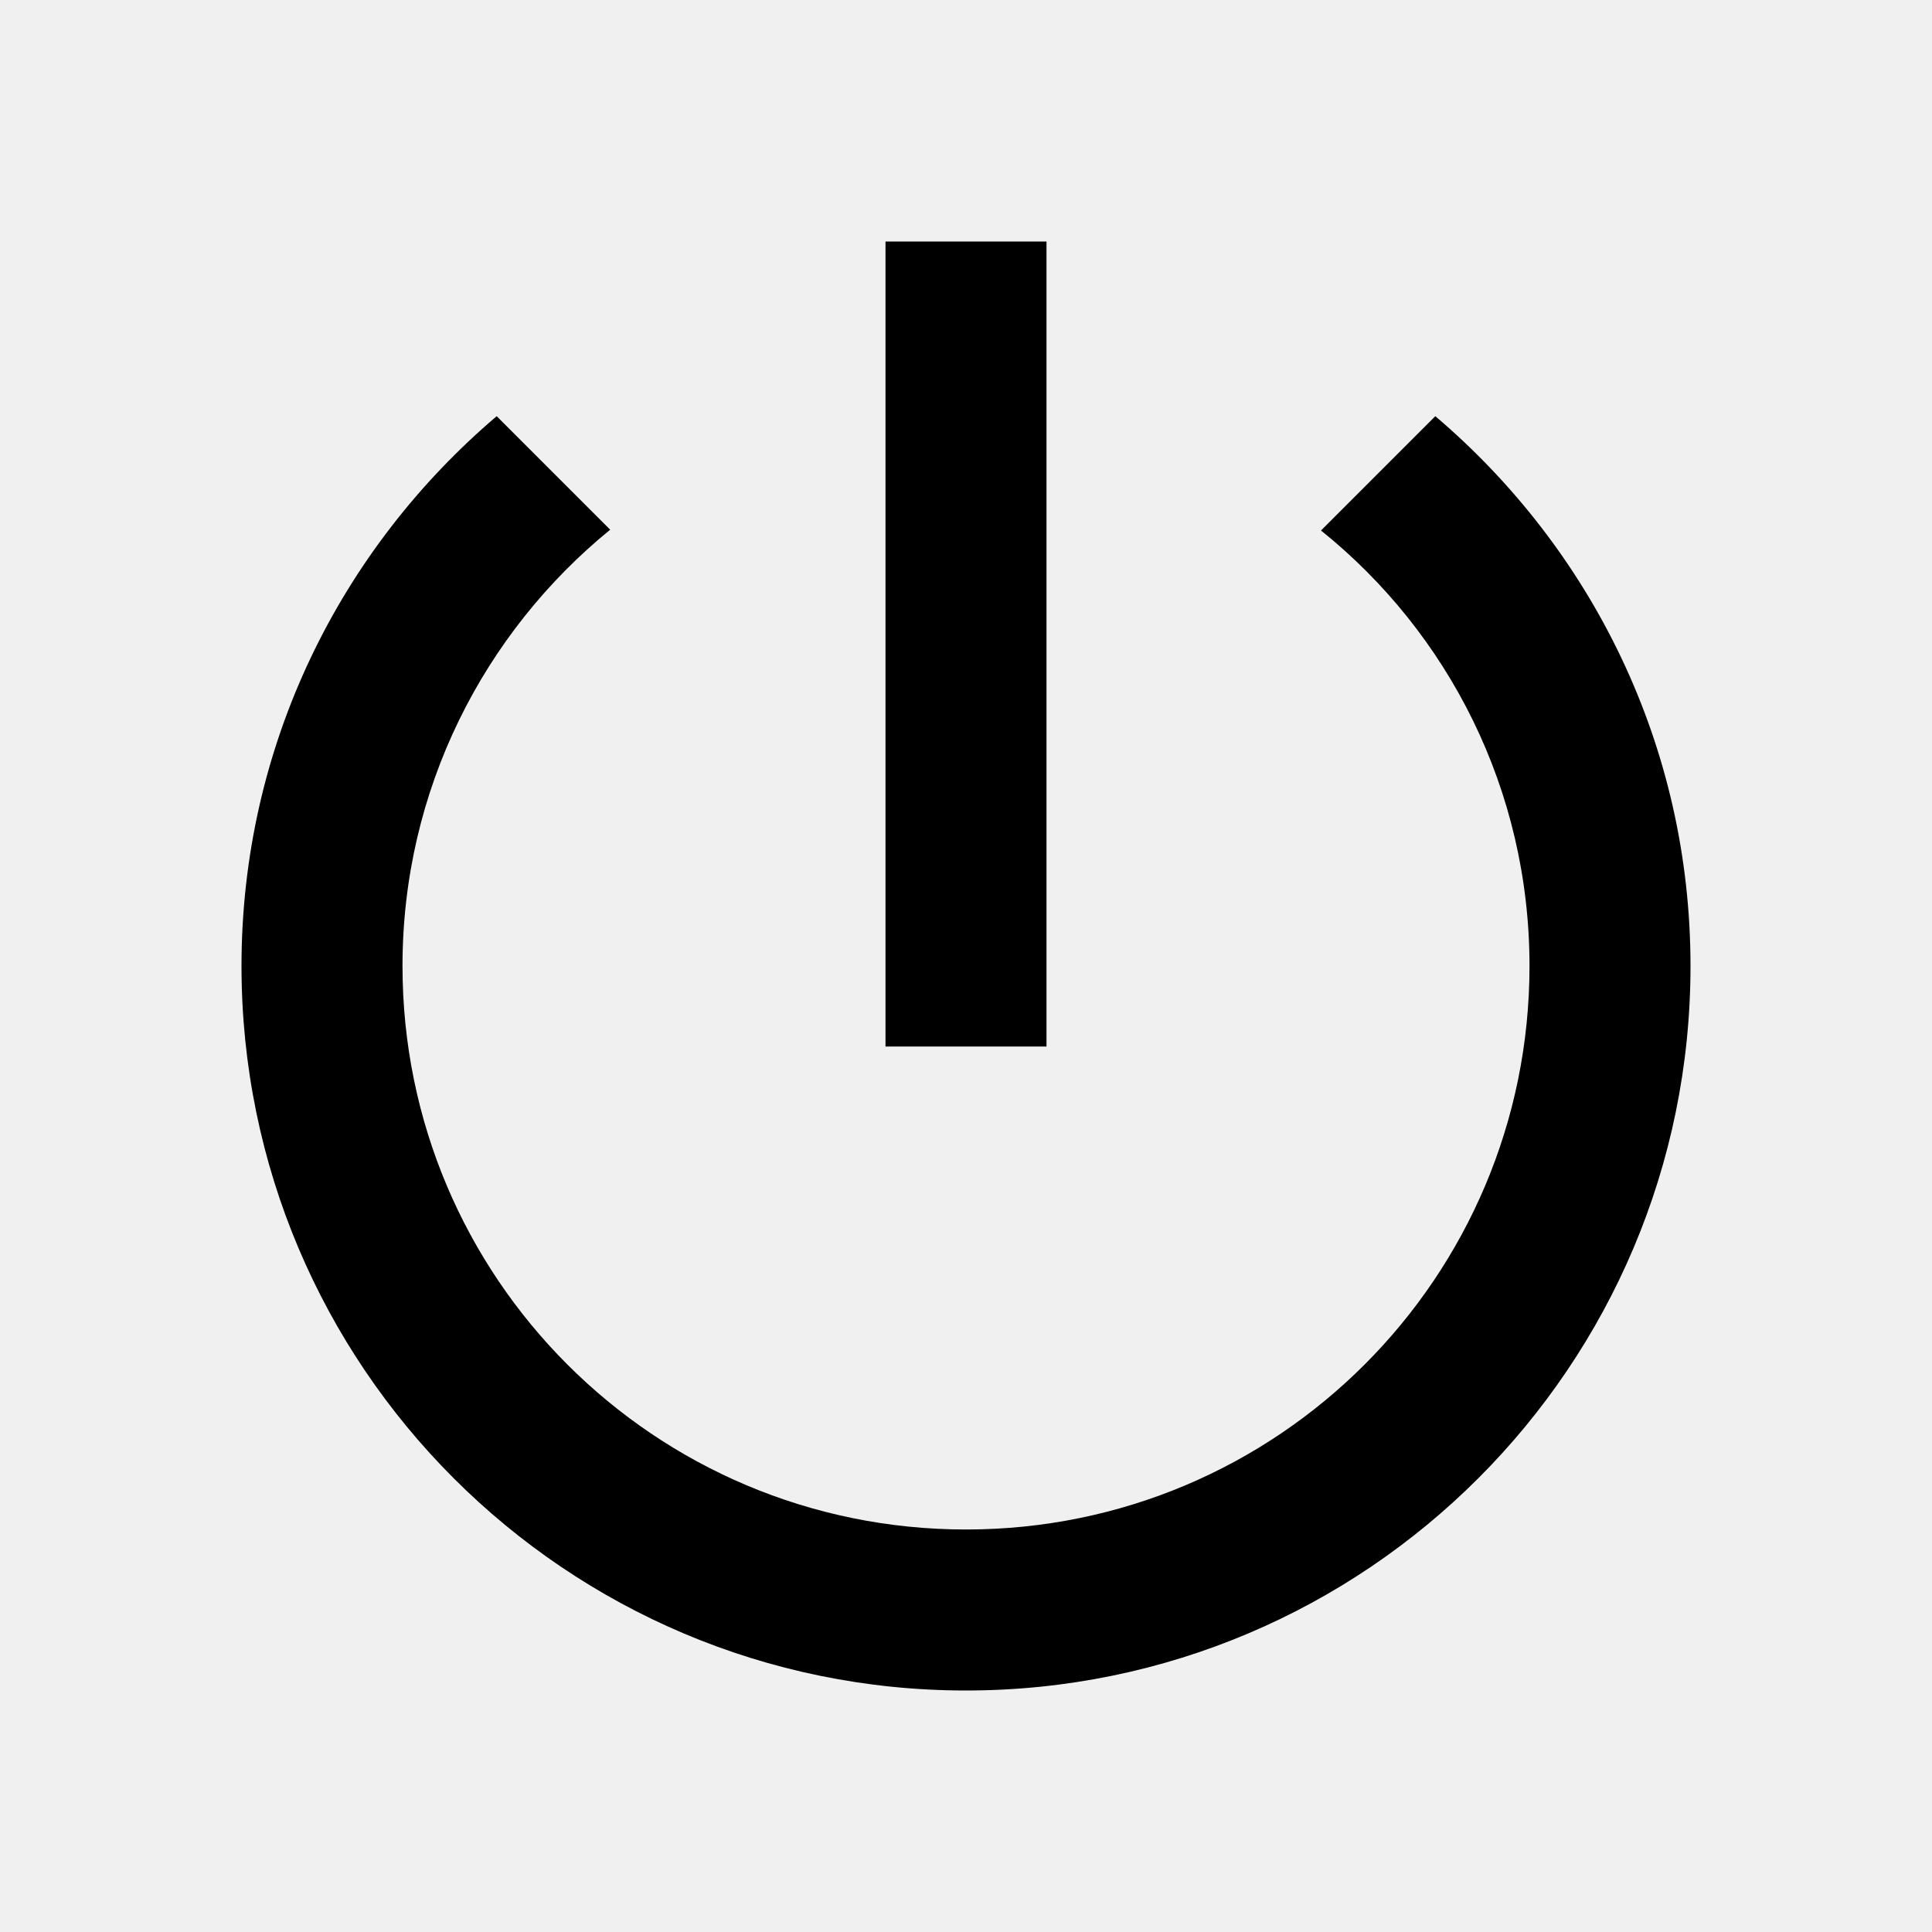
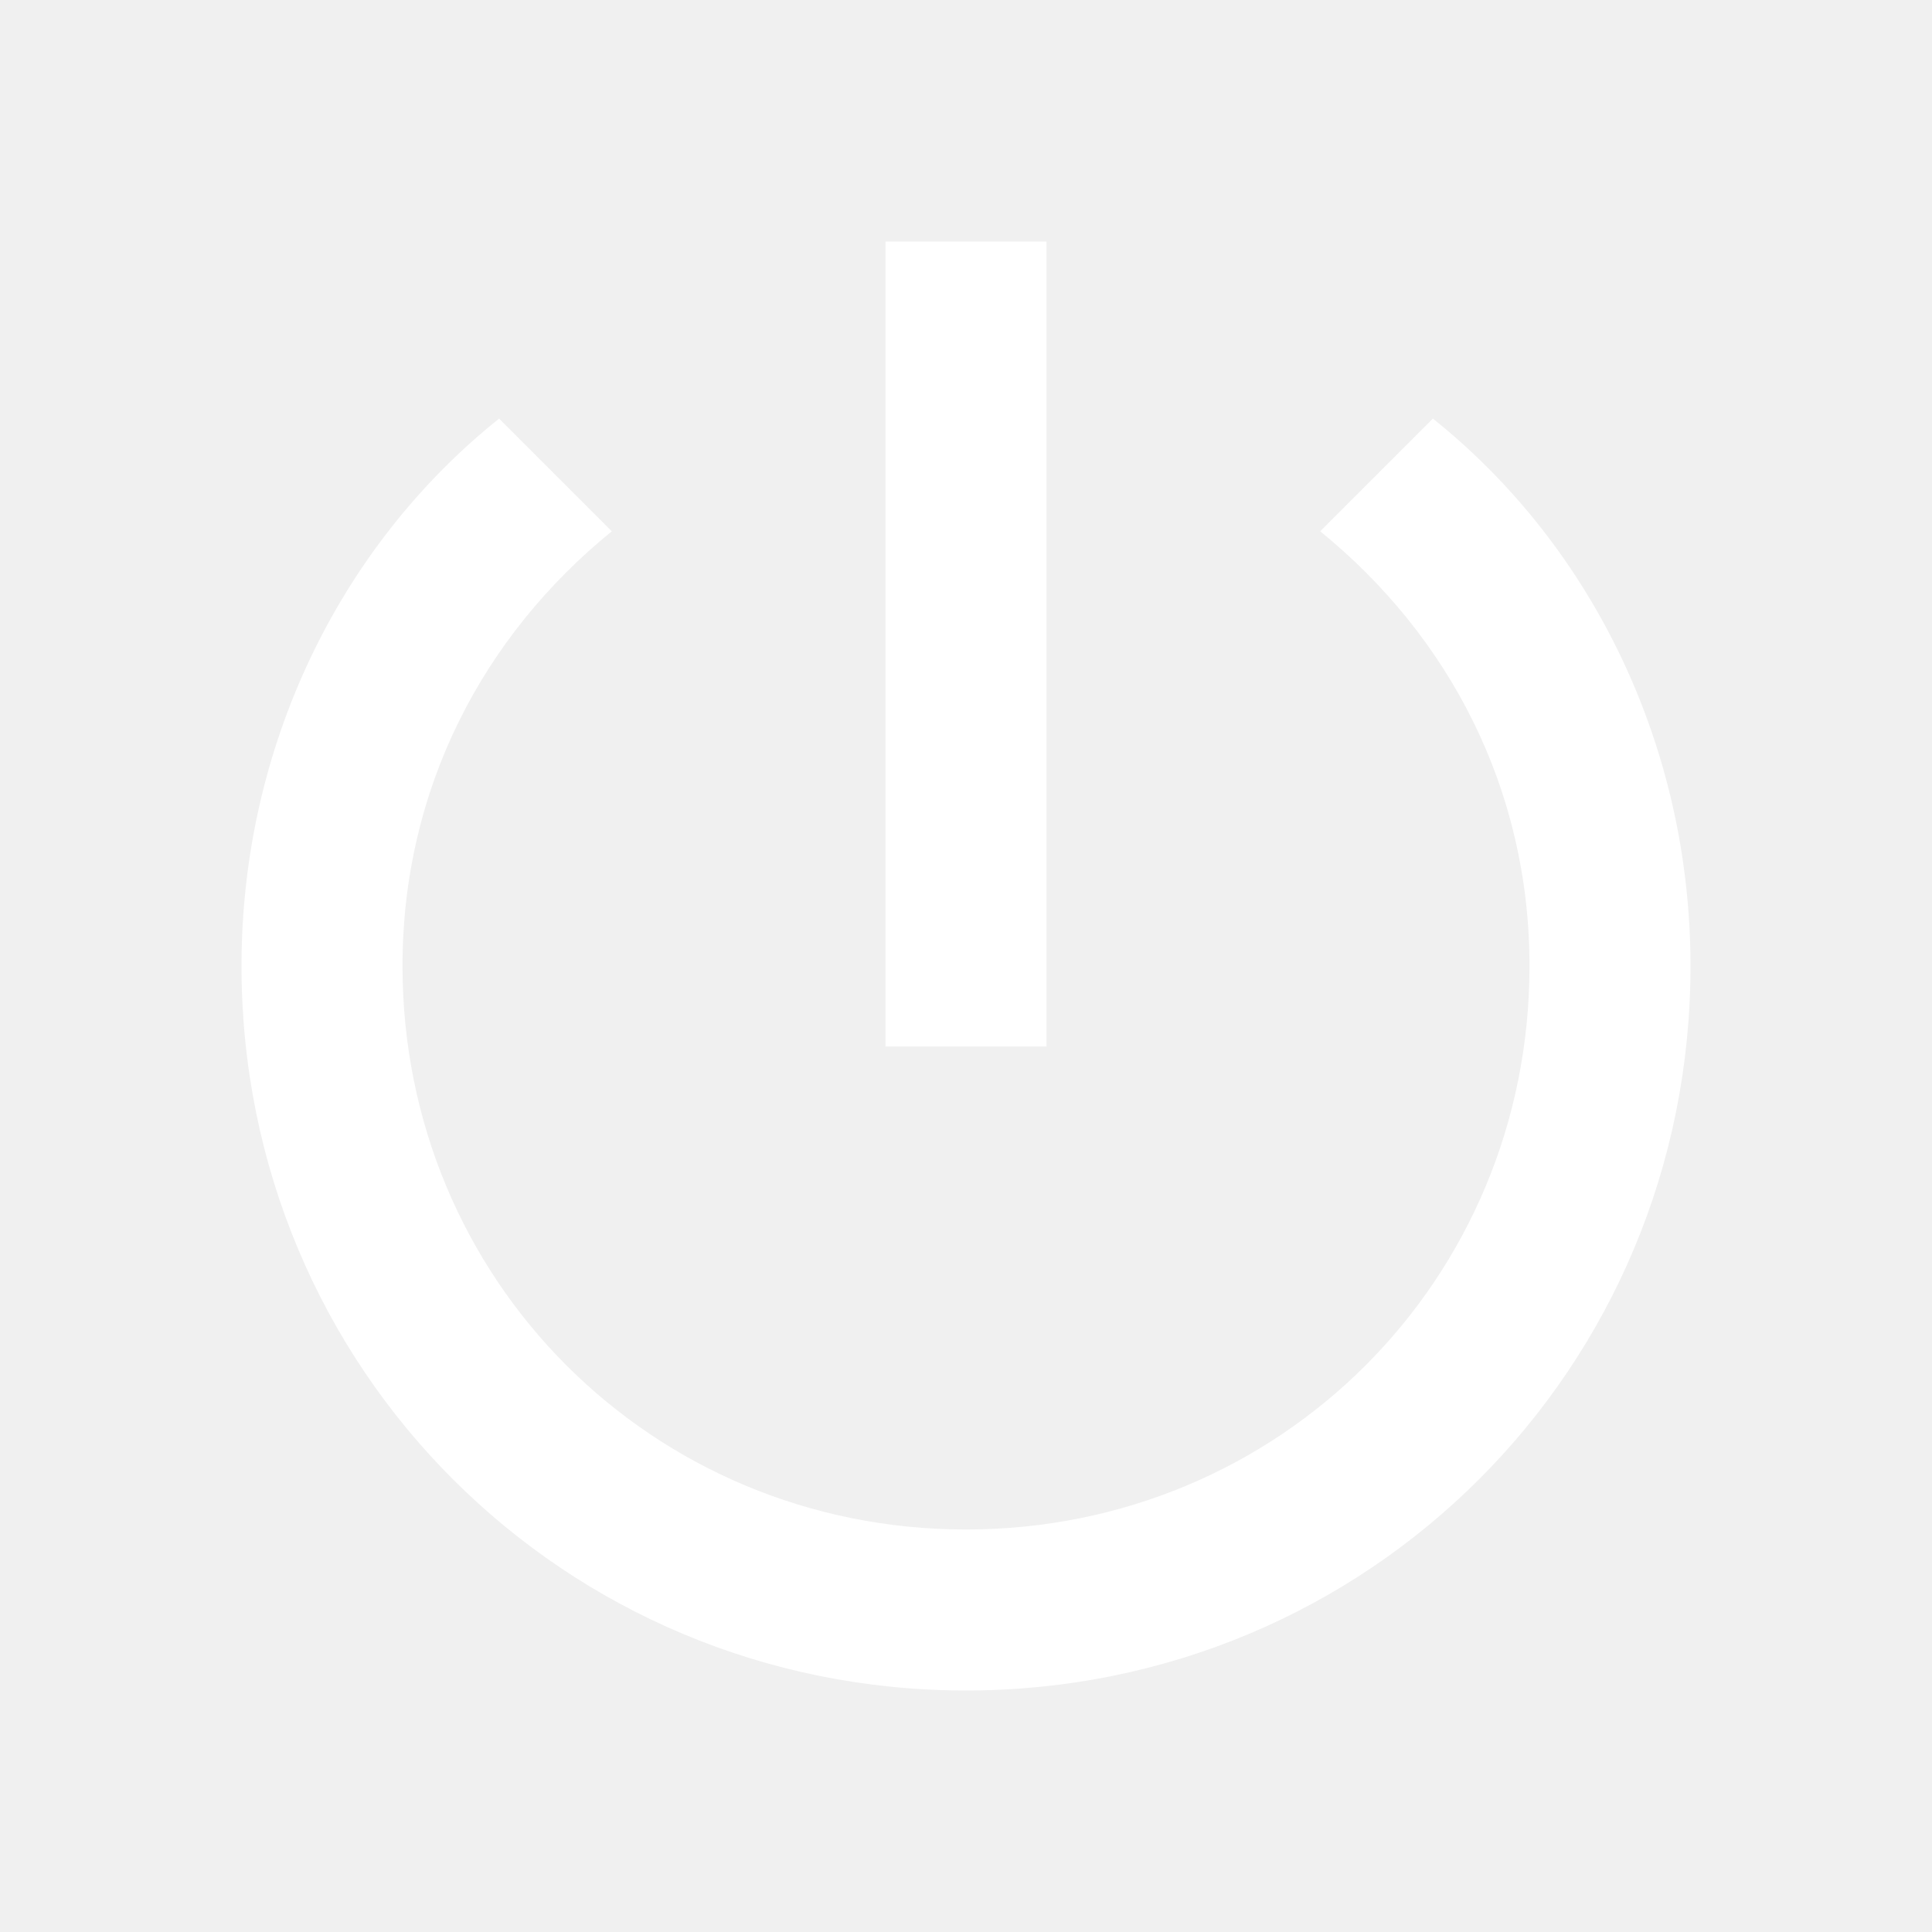
- <svg xmlns="http://www.w3.org/2000/svg" width="24" height="24" viewBox="0 0 24 24">
-   <path fill="none" d="M0 0h24v24H0z" />
-   <path d="M13 3h-2v10h2V3zm4.83 2.17l-1.42 1.42C17.99 7.86 19 9.81 19 12c0 3.87-3.13 7-7 7s-7-3.13-7-7c0-2.19 1.01-4.14 2.58-5.42L6.17 5.17C4.23 6.82 3 9.26 3 12c0 4.97 4.03 9 9 9s9-4.03 9-9c0-2.74-1.23-5.18-3.17-6.83z" />
+ <svg xmlns="http://www.w3.org/2000/svg" version="1.1" id="Layer_1" x="0px" y="0px" viewBox="0 0 24 24" style="enable-background:new 0 0 24 24;" xml:space="preserve">
+   <style type="text/css">
+ 	.st0{fill:none;}
+ 	.st1{fill:#FFFFFF;}
+ </style>
+   <path class="st0" d="M0,0h24v24H0V0z" />
+   <path class="st1" d="M13,3h-2v10h2V3z M17.8,5.2l-1.4,1.4C18,7.9,19,9.8,19,12c0,3.9-3.1,7-7,7s-7-3.1-7-7c0-2.2,1-4.1,2.6-5.4  L6.2,5.2C4.2,6.8,3,9.3,3,12c0,5,4,9,9,9s9-4,9-9C21,9.3,19.8,6.8,17.8,5.2z" />
</svg>
